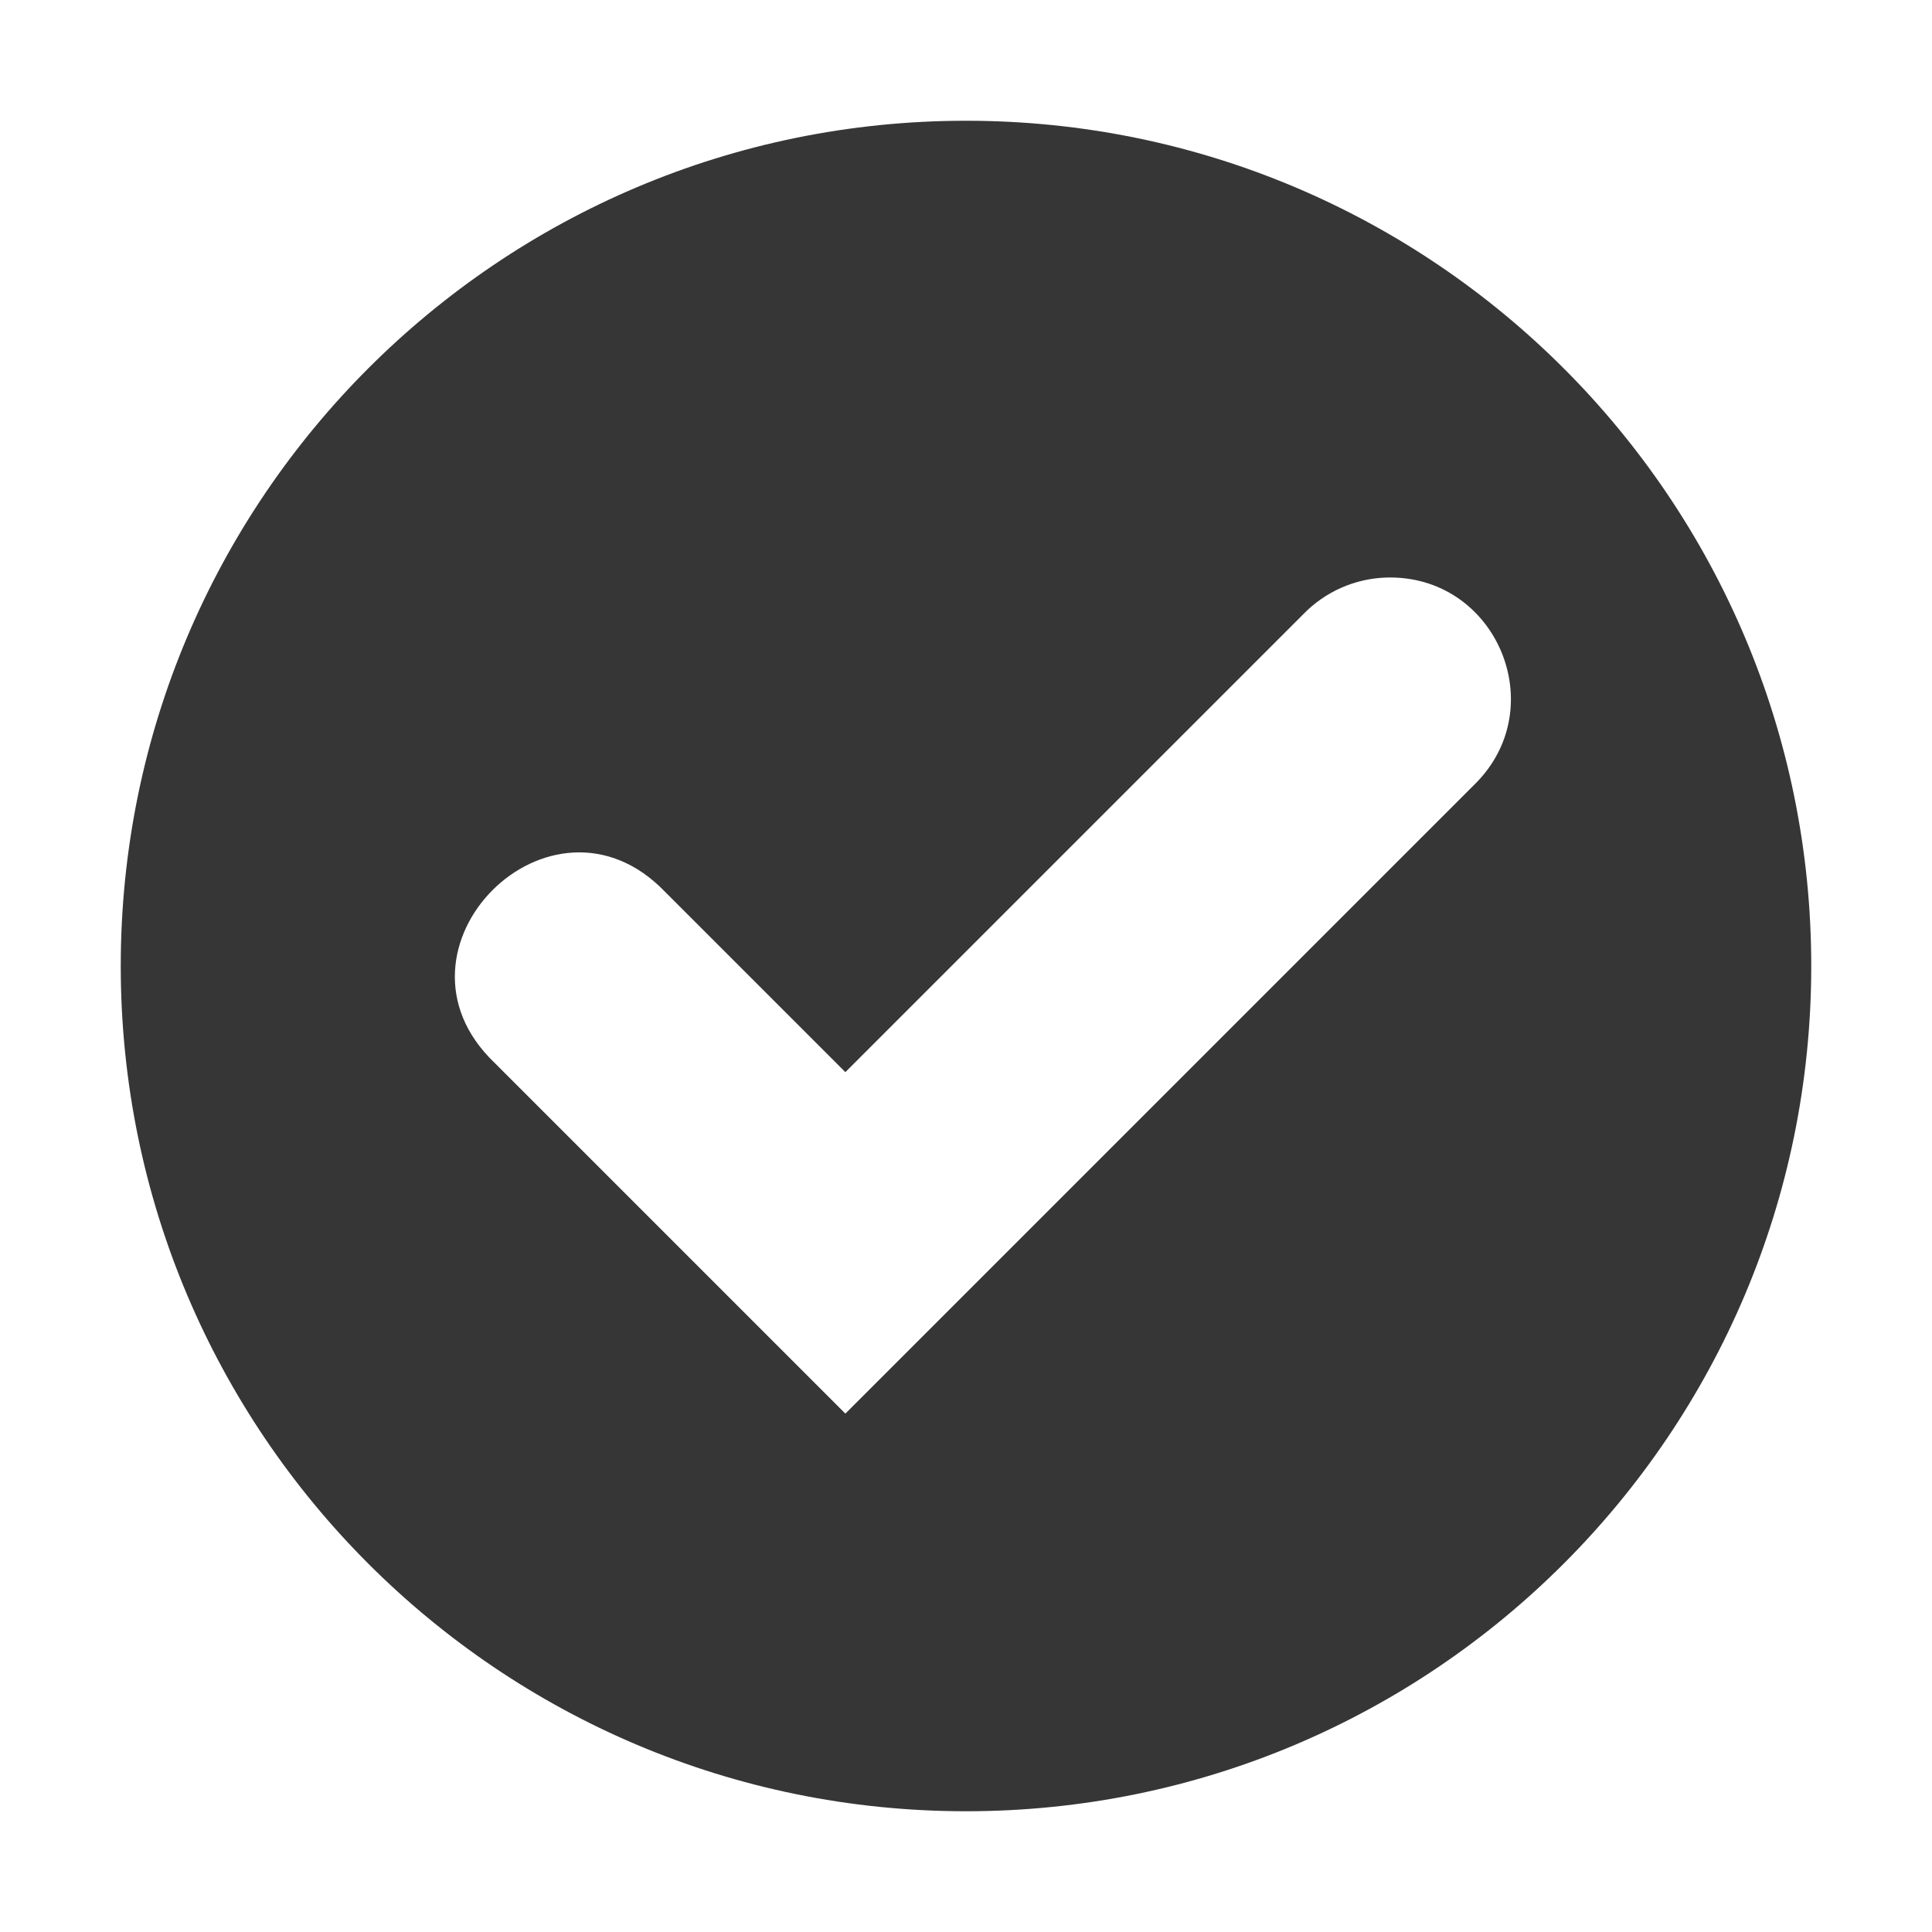
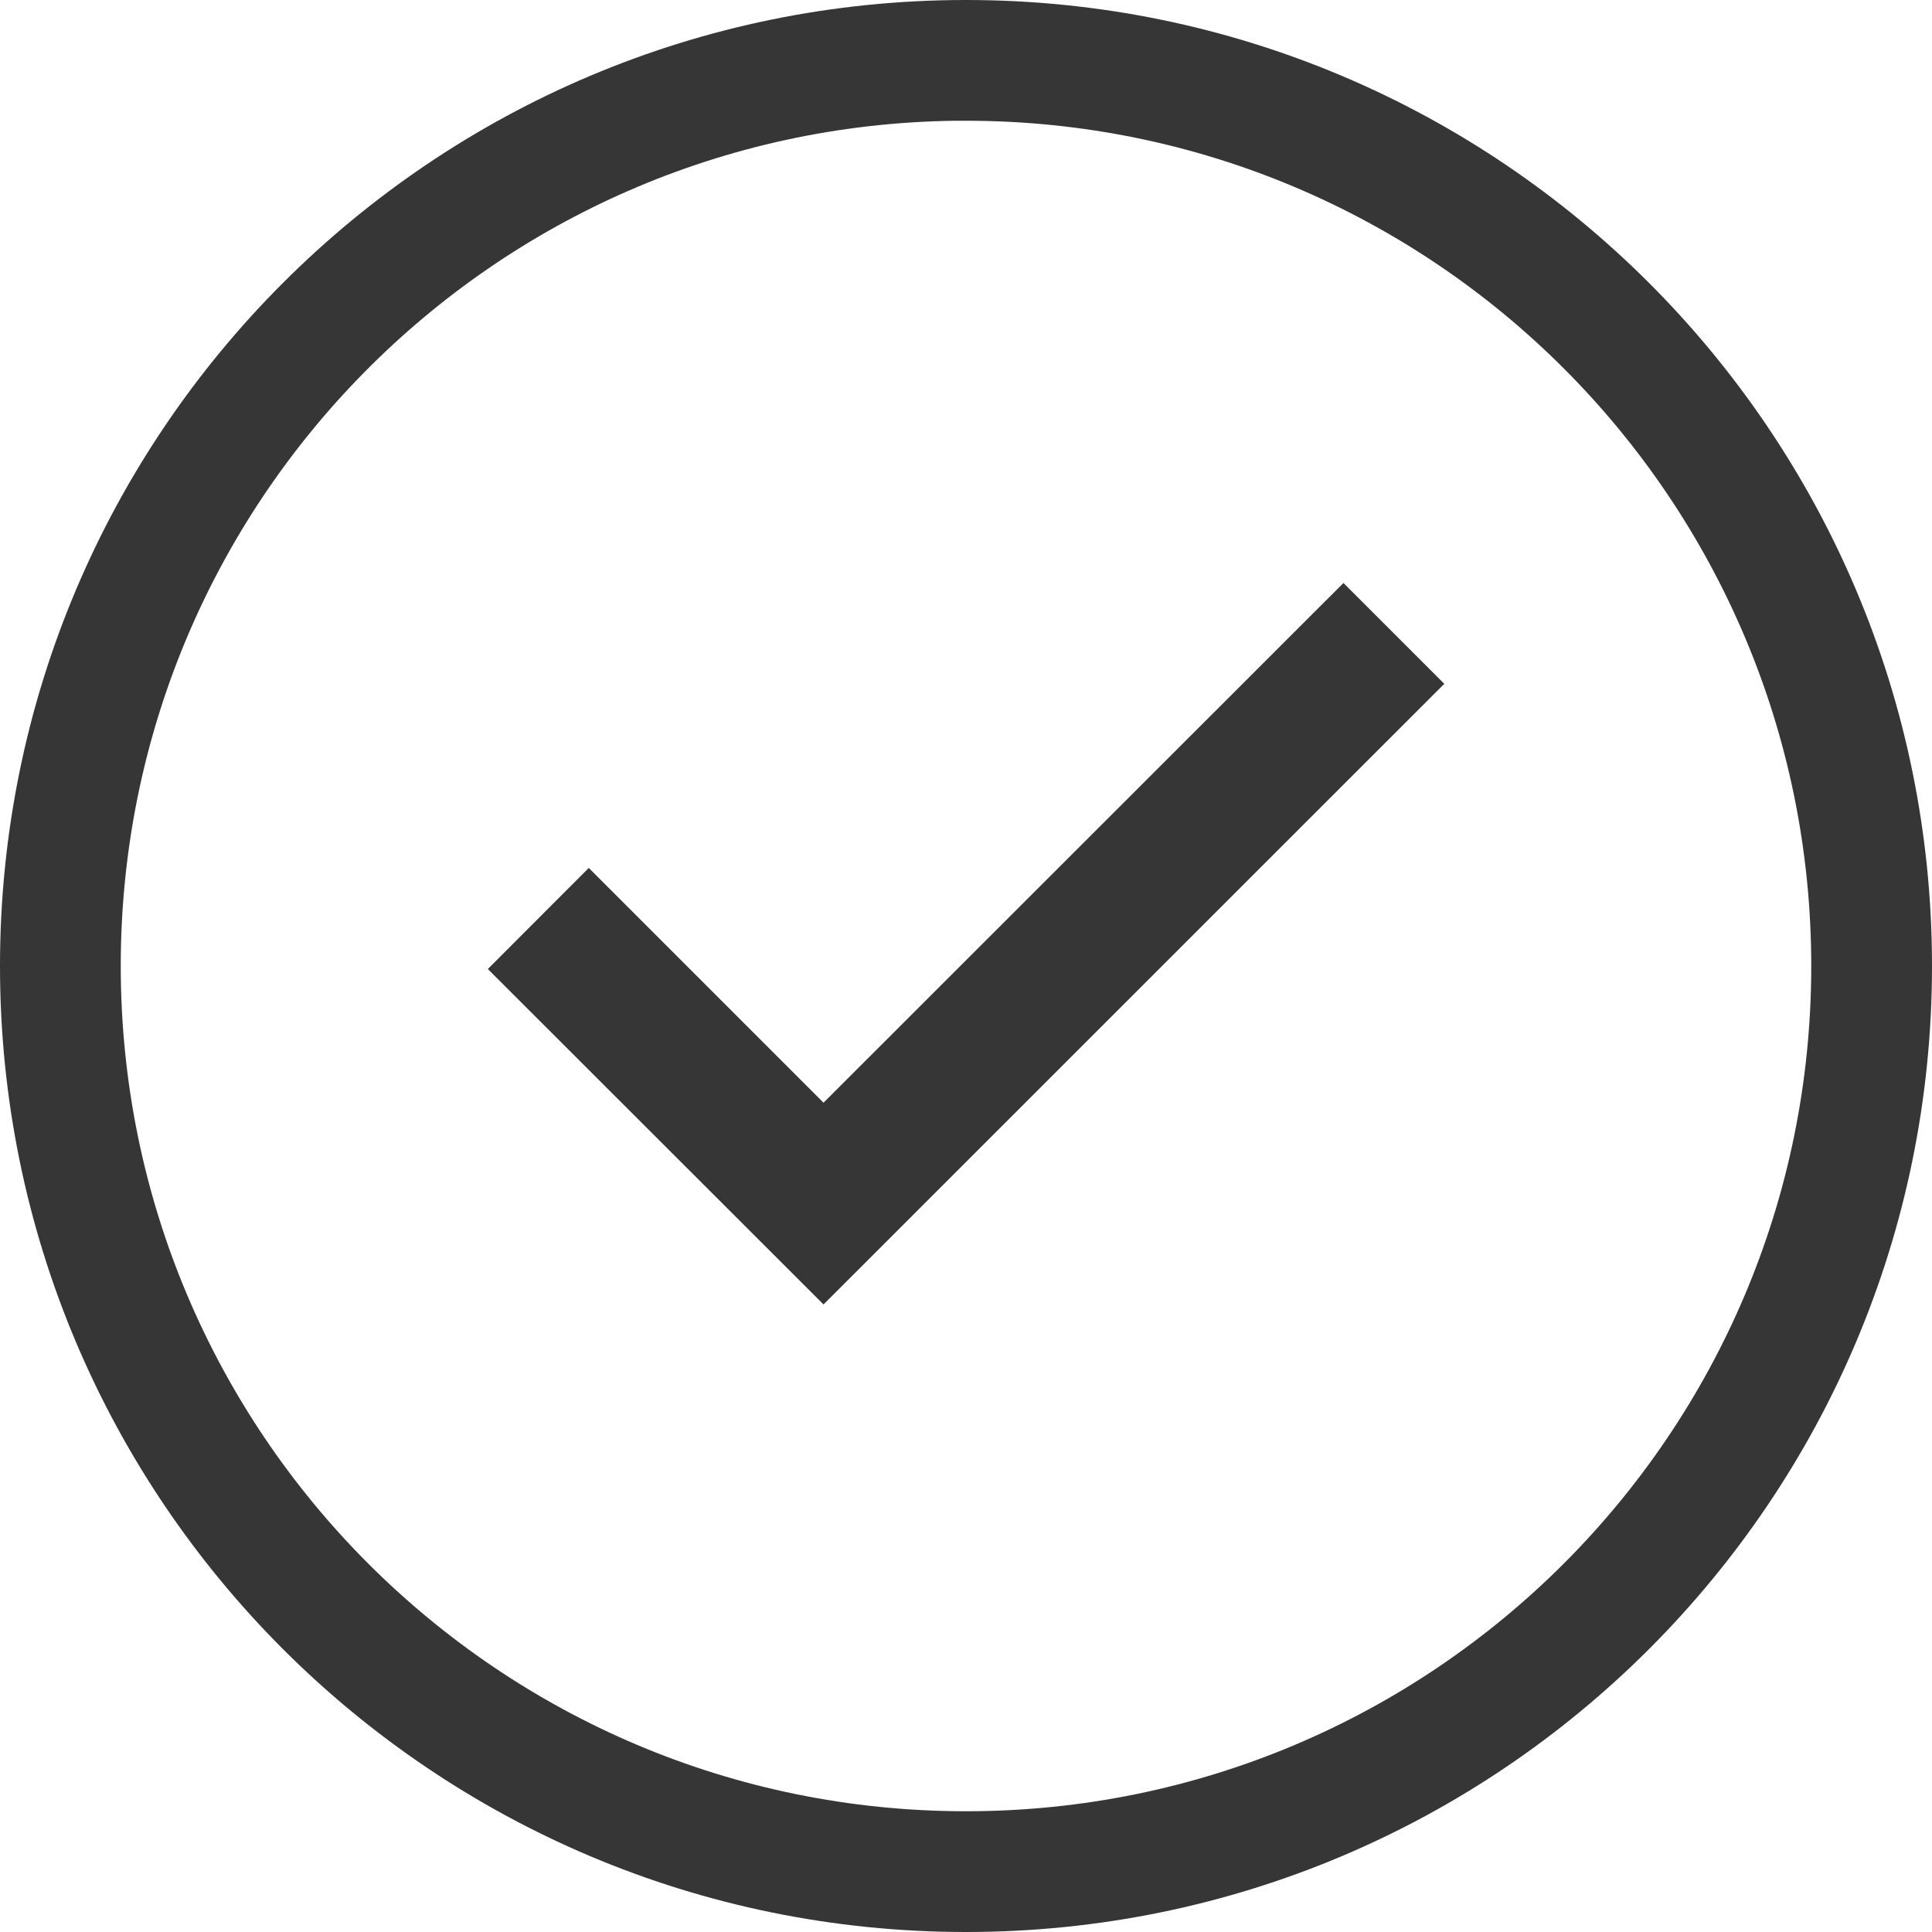
- <svg xmlns="http://www.w3.org/2000/svg" height="16" width="16">
-   <path color="#000" d="M8 1a7 7 0 1 0 0 14A7 7 0 0 0 8 1zm3.481 3.783c.912-.026 1.38 1.081.727 1.717l-5.207 5.207L4.094 8.8c-.982-.942.471-2.396 1.414-1.414l1.493 1.493 3.793-3.793a1 1 0 0 1 .687-.303z" fill="#363636" overflow="visible" style="marker:none" />
+ <svg xmlns="http://www.w3.org/2000/svg" width="16" height="16" version="1.1">
+   <path d="m11.126 4.828 0.835 0.835-5.141 5.14-2.78-2.778 0.836-0.837 1.944 1.944z" fill="#363636" />
+   <path d="m8 0a8 8 0 0 0-8 8 8 8 0 0 0 8 8 8 8 0 0 0 8-8 8 8 0 0 0-8-8zm-0.094 1a7 7 0 0 1 0.094 0 7 7 0 0 1 7 7 7 7 0 0 1-7 7 7 7 0 0 1-7-7 7 7 0 0 1 6.906-7z" fill="#363636" stroke-linecap="round" stroke-linejoin="round" stroke-width="2" />
</svg>
